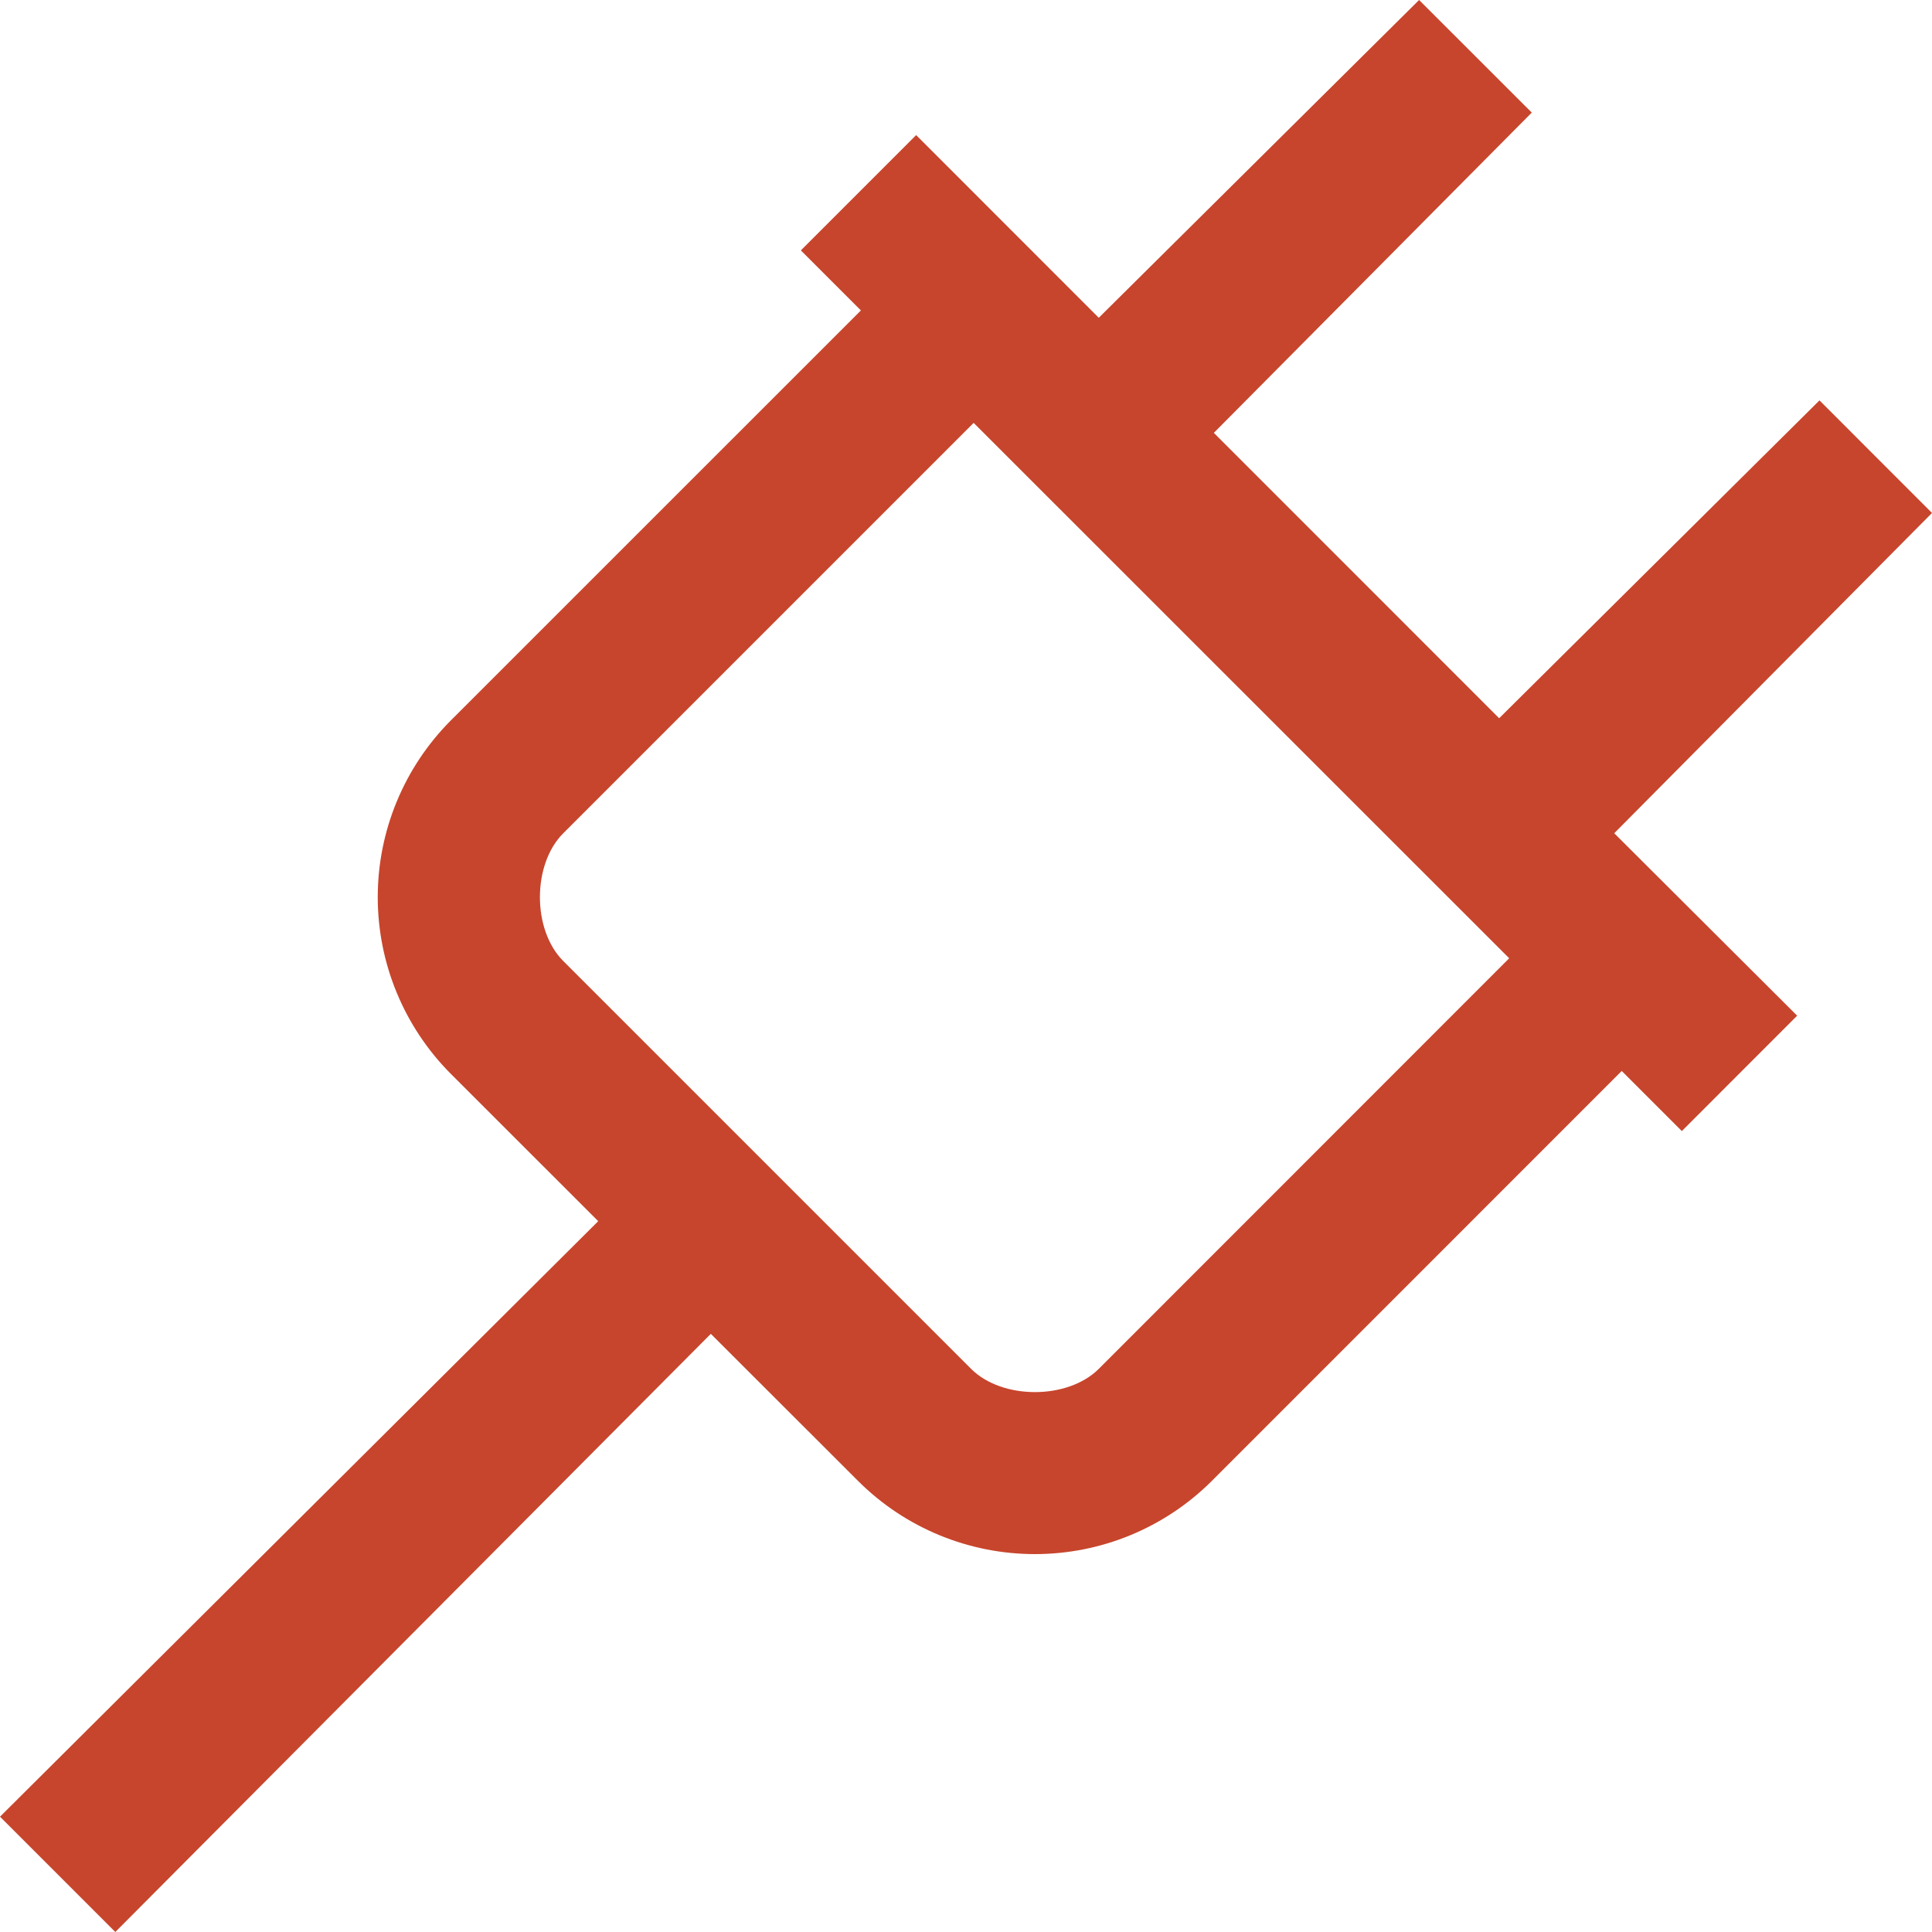
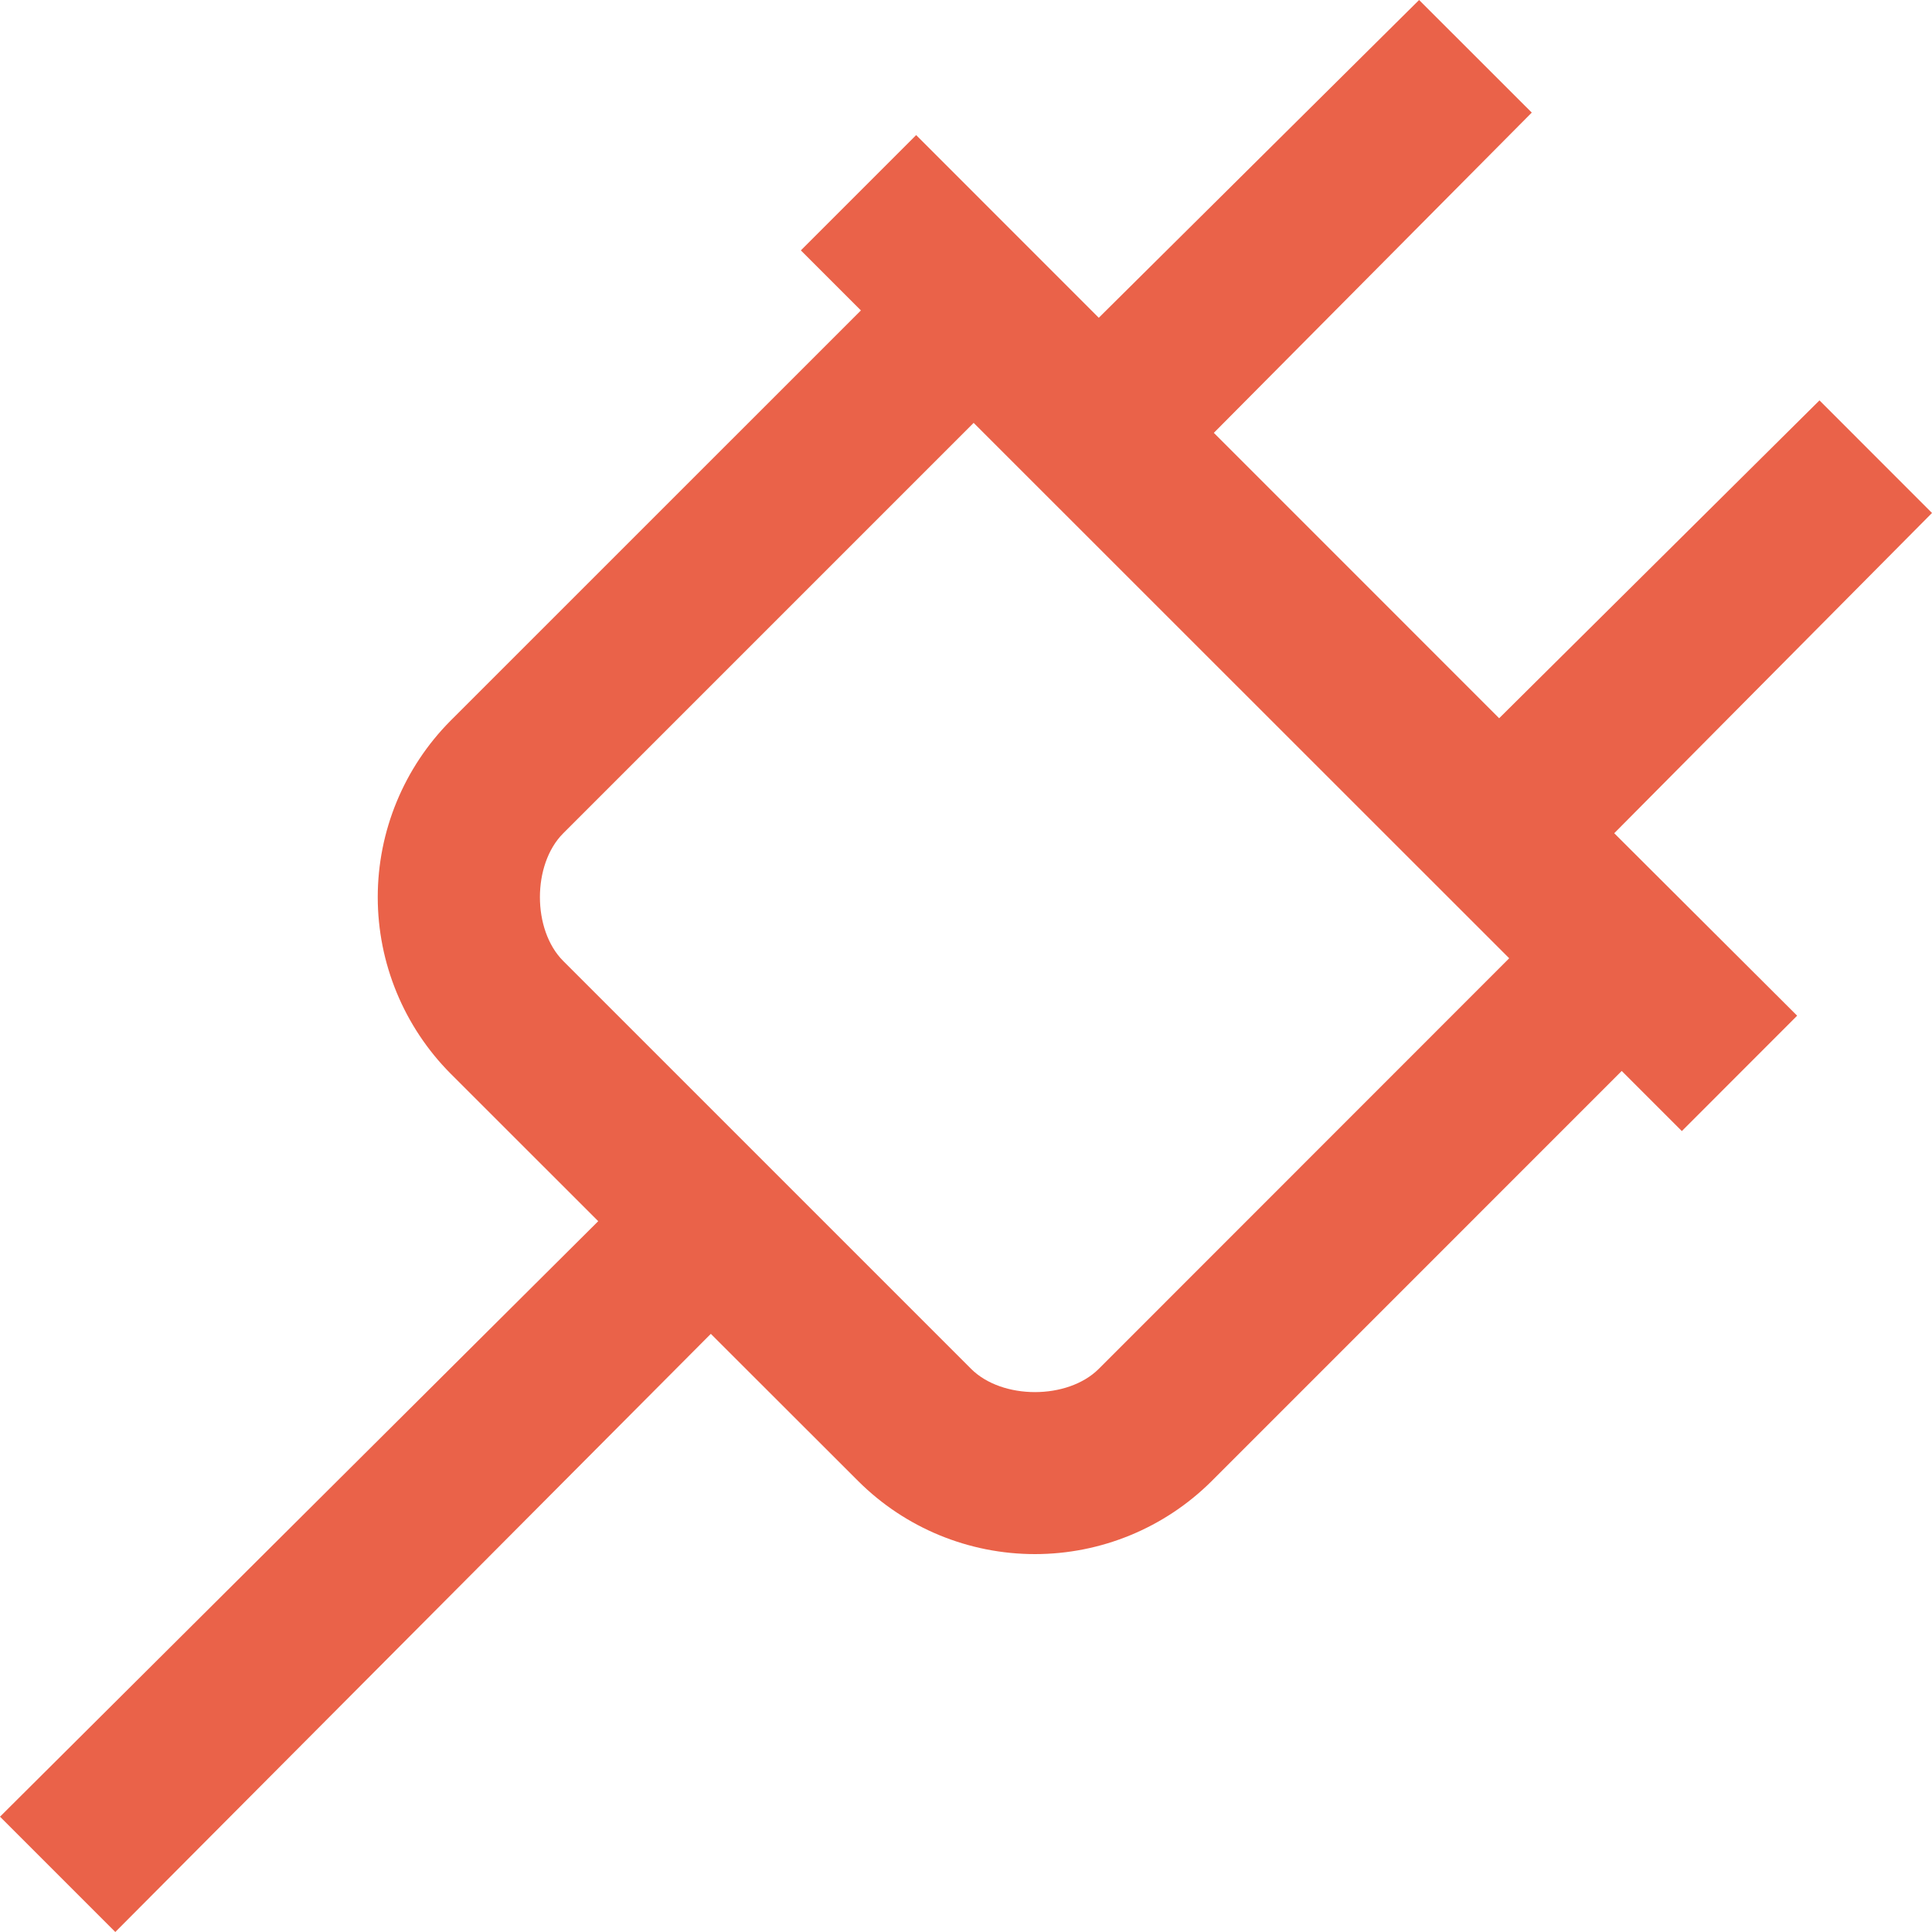
<svg xmlns="http://www.w3.org/2000/svg" width="25" height="25" viewBox="0 0 25 25" fill="none">
-   <path d="M18.363 0L14.218 4.112L11.855 1.748L10.363 3.24L11.14 4.017L5.83 9.326C5.227 9.933 4.888 10.754 4.888 11.609C4.888 12.464 5.227 13.285 5.83 13.892L7.741 15.802L0 23.508L1.492 25L9.198 17.26L11.109 19.169C11.715 19.772 12.536 20.11 13.392 20.11C14.247 20.11 15.068 19.772 15.675 19.169L20.985 13.858L21.763 14.636L23.255 13.143L20.888 10.782L25 6.638L23.544 5.181L19.399 9.294L15.707 5.601L19.821 1.457L18.363 0ZM12.598 5.471L19.529 12.4L14.218 17.713C13.816 18.114 12.968 18.114 12.566 17.713L7.288 12.435C6.886 12.033 6.886 11.185 7.288 10.783L12.598 5.473V5.471Z" fill="#c7452c" />
+   <path d="M18.363 0L14.218 4.112L11.855 1.748L10.363 3.24L11.14 4.017L5.83 9.326C5.227 9.933 4.888 10.754 4.888 11.609C4.888 12.464 5.227 13.285 5.83 13.892L7.741 15.802L0 23.508L1.492 25L9.198 17.26L11.109 19.169C11.715 19.772 12.536 20.11 13.392 20.11C14.247 20.11 15.068 19.772 15.675 19.169L20.985 13.858L21.763 14.636L23.255 13.143L20.888 10.782L25 6.638L23.544 5.181L19.399 9.294L15.707 5.601L19.821 1.457L18.363 0ZM12.598 5.471L19.529 12.4L14.218 17.713C13.816 18.114 12.968 18.114 12.566 17.713L7.288 12.435C6.886 12.033 6.886 11.185 7.288 10.783L12.598 5.473V5.471Z" fill="#EA6249" />
</svg>
